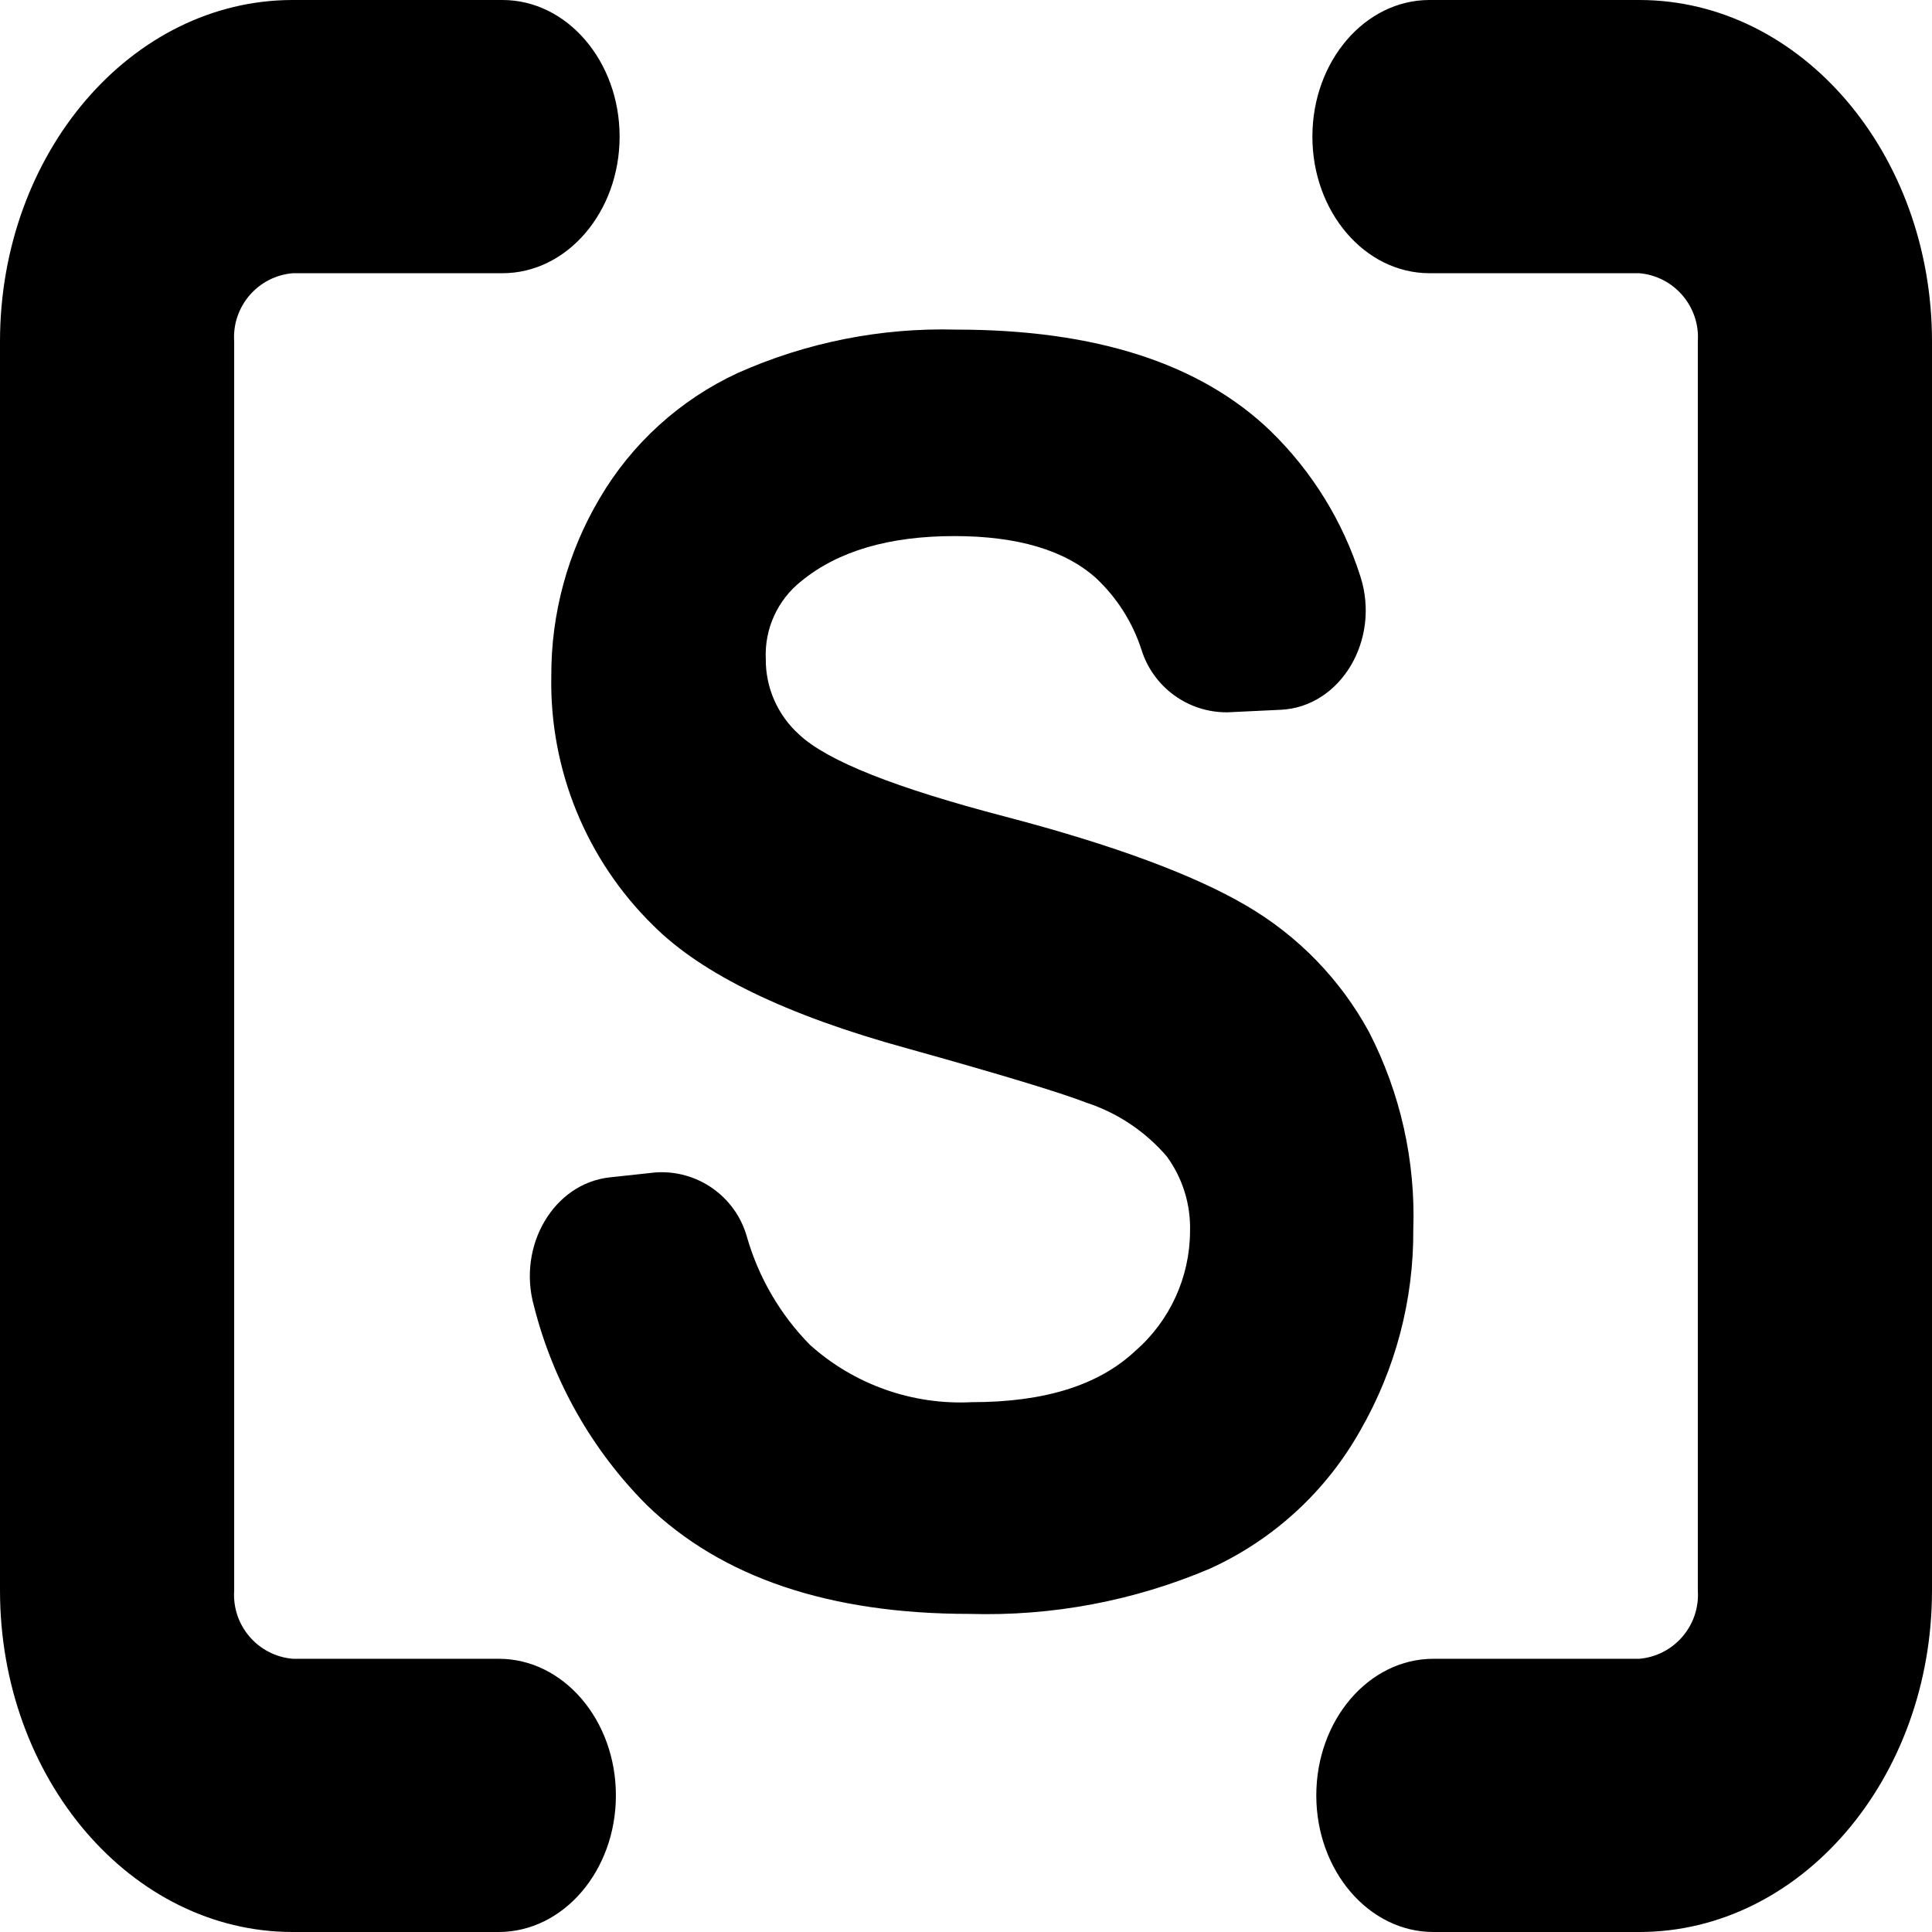
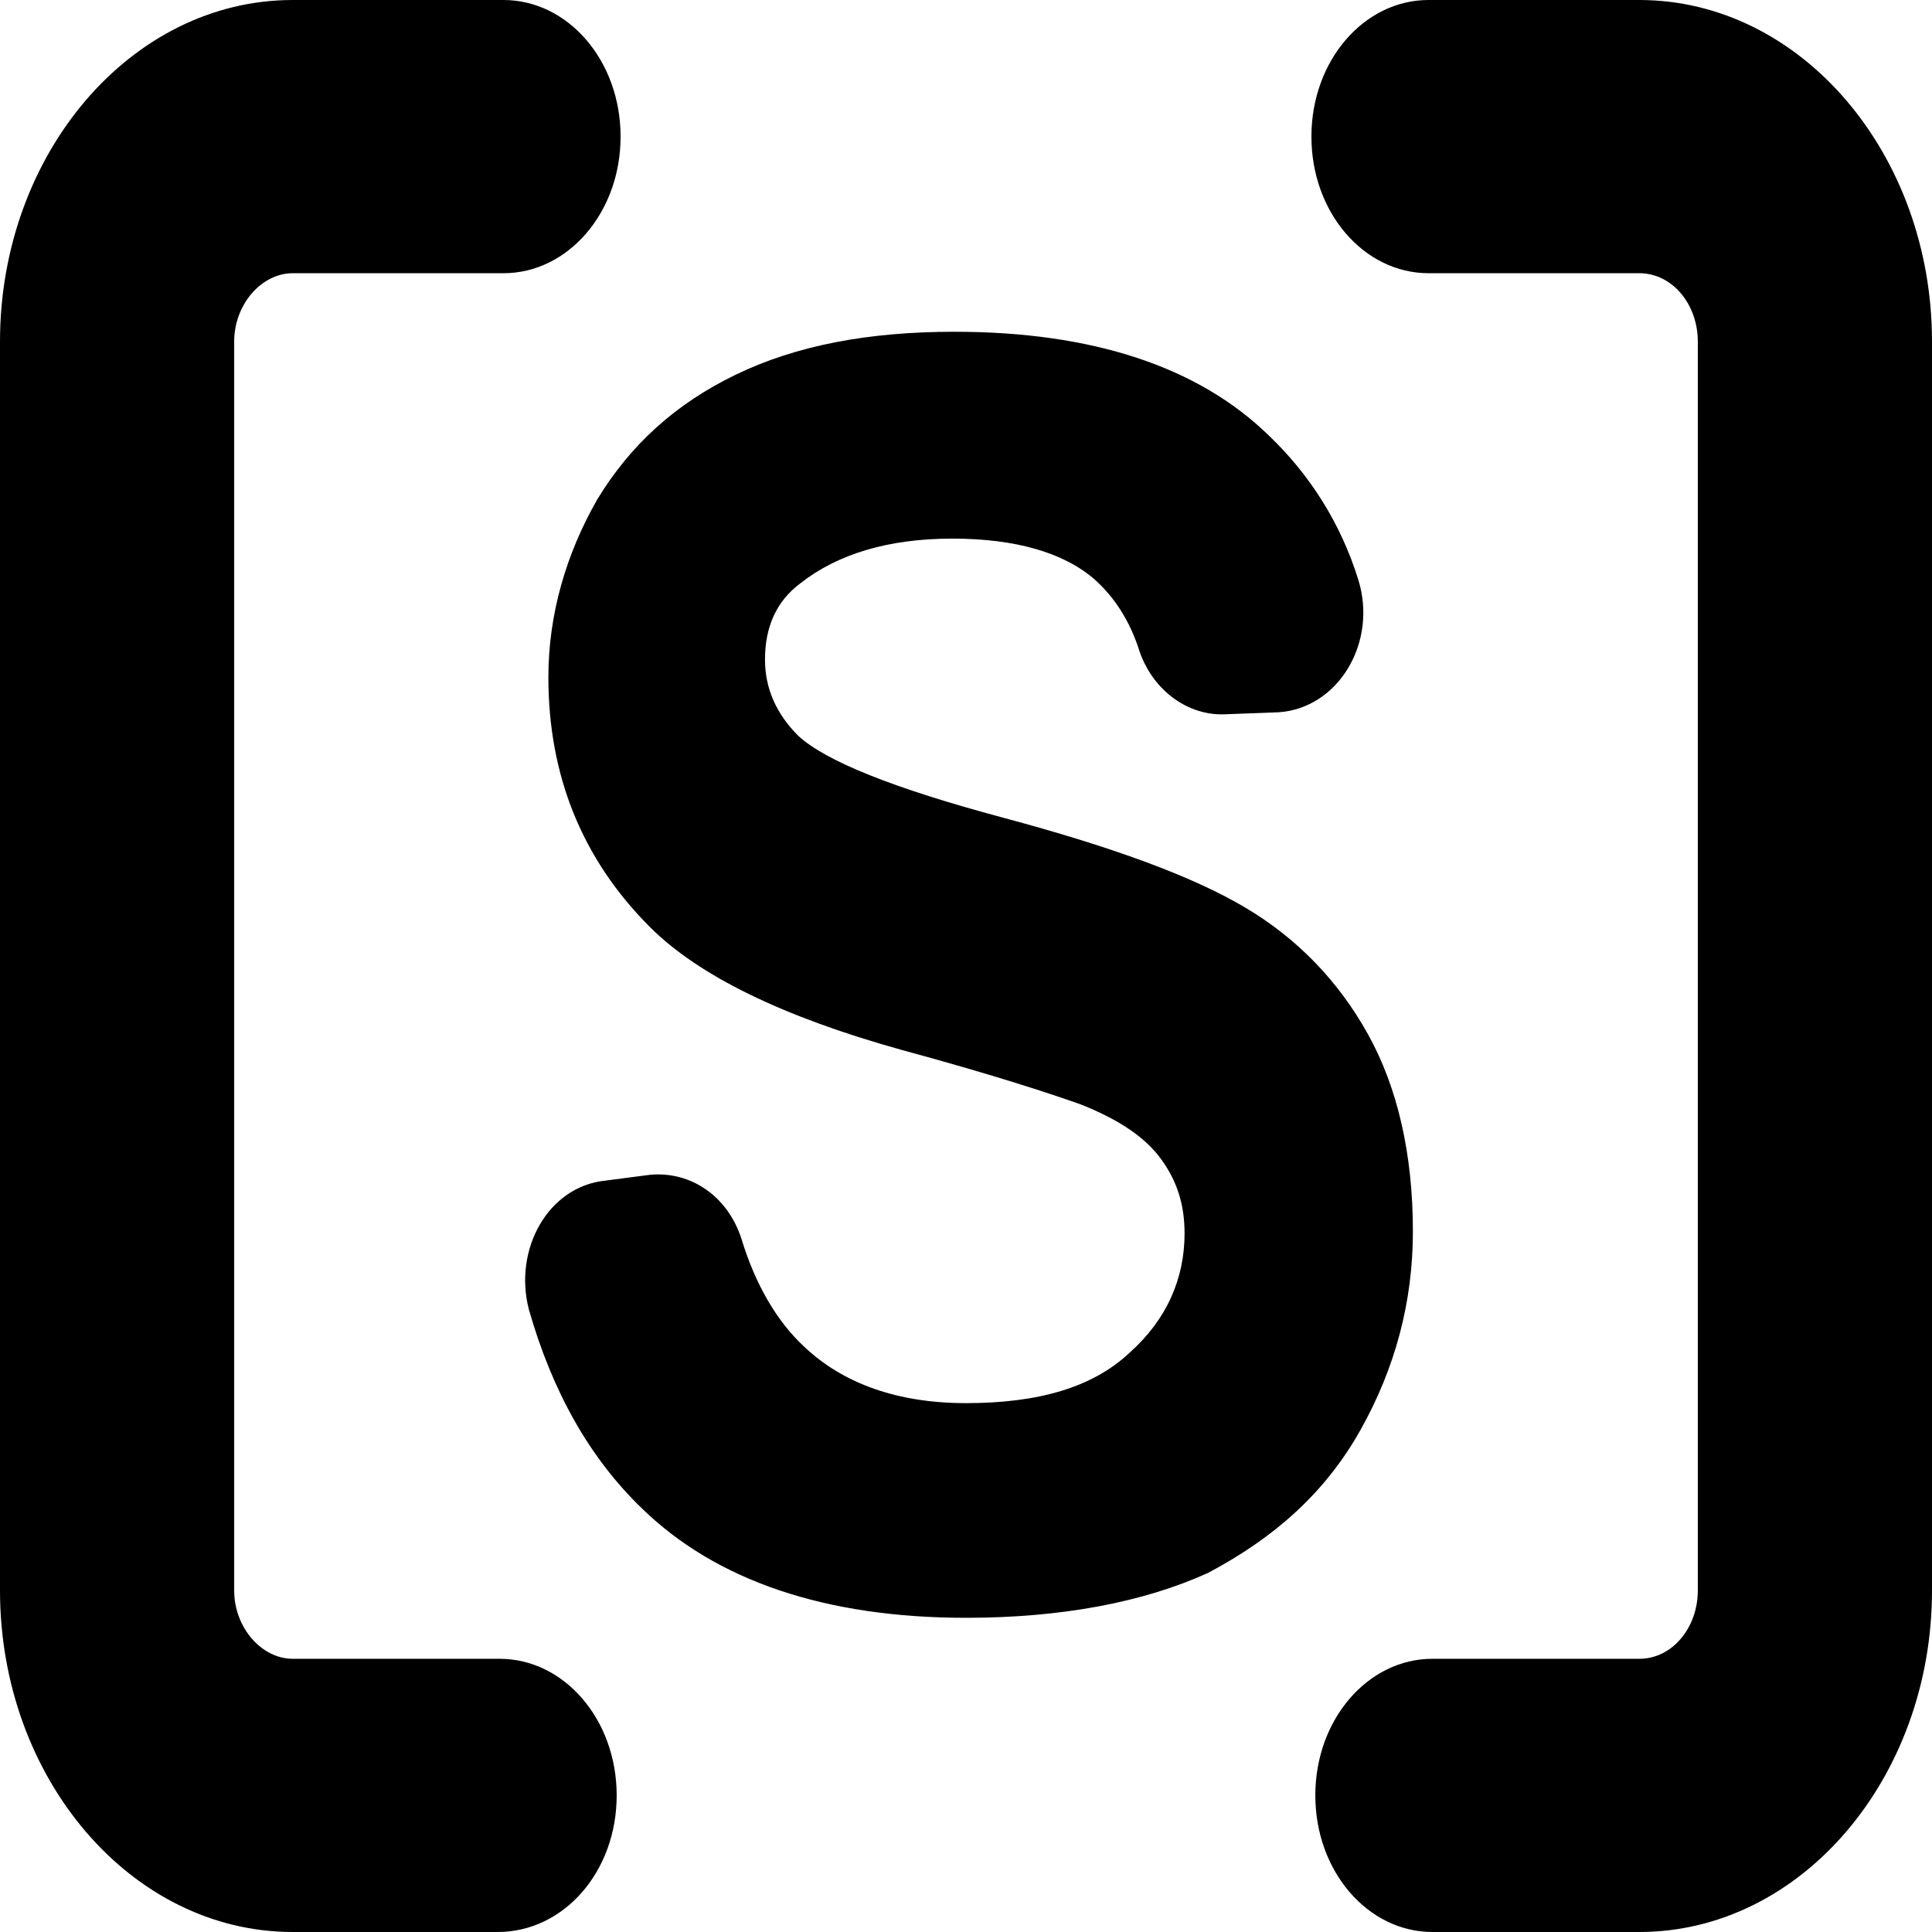
<svg xmlns="http://www.w3.org/2000/svg" viewBox="0 0 99 99">
  <g id="Layer_2" data-name="Layer 2">
    <g id="Capa_1" data-name="Capa 1">
-       <path d="M31.56,92c0-3.86-2.69-7-6-7H15a3.29,3.29,0,0,1-3-3.5v-64A3.29,3.29,0,0,1,15,14H25.75c3.31,0,6-3.14,6-7s-2.69-7-6-7H15C6.73,0,0,7.85,0,17.5v64C0,91.15,6.73,99,15,99H25.55C28.87,99,31.56,95.86,31.56,92Z" />
-       <path d="M73.45,99H84c8.27,0,15-7.85,15-17.5v-64C99,7.85,92.27,0,84,0H73.25c-3.31,0-6,3.14-6,7s2.69,7,6,7H84a3.29,3.29,0,0,1,3,3.5v64A3.29,3.29,0,0,1,84,85H73.45c-3.31,0-6,3.14-6,7S70.14,99,73.45,99Z" />
-       <path d="M69.71,73.29A20.39,20.39,0,0,0,72.42,63a20.55,20.55,0,0,0-2.27-10.12,16.76,16.76,0,0,0-6.28-6.47c-2.67-1.57-6.8-3.11-12.38-4.57S42.39,39,40.94,37.63a5.15,5.15,0,0,1-1.7-3.86,4.81,4.81,0,0,1,1.83-4q2.82-2.3,7.83-2.3,4.85,0,7.26,2.15a8.7,8.7,0,0,1,2.33,3.67,4.57,4.57,0,0,0,4.42,3.21l2.73-.13c3.07-.15,5.11-3.6,4.07-6.83a18,18,0,0,0-4.6-7.45Q59.71,16.89,49,16.89a25.76,25.76,0,0,0-11.19,2.22,16,16,0,0,0-7.09,6.44,17.69,17.69,0,0,0-2.47,9.09,17.42,17.42,0,0,0,5.23,12.79c2.48,2.48,6.8,4.59,13,6.29q7.17,2,9.18,2.78a9.2,9.2,0,0,1,4.13,2.76,6.2,6.2,0,0,1,1.19,3.83,8.17,8.17,0,0,1-2.81,6.14c-1.88,1.76-4.65,2.62-8.36,2.62a11.54,11.54,0,0,1-8.31-2.94,13,13,0,0,1-3.22-5.51,4.54,4.54,0,0,0-4.71-3.32l-2.32.25c-2.88.31-4.75,3.51-3.89,6.59a22.12,22.12,0,0,0,5.78,10.2q5.77,5.58,16.55,5.58A29.22,29.22,0,0,0,62,80.38,16.83,16.83,0,0,0,69.71,73.29Z" />
+       <path d="M31.6,92c0-3.9-2.7-7-6-7H15c-1.6,0-3-1.6-3-3.5v-64c0-1.9,1.4-3.5,3-3.5h10.8c3.3,0,6-3.1,6-7s-2.7-7-6-7H15  C6.7,0,0,7.9,0,17.5v64C0,91.1,6.7,99,15,99h10.5C28.9,99,31.6,95.9,31.6,92z M73.4,99H84c8.3,0,15-7.9,15-17.5v-64  C99,7.9,92.3,0,84,0H73.2c-3.3,0-6,3.1-6,7s2.7,7,6,7H84c1.7,0,3,1.6,3,3.5v64c0,1.9-1.3,3.5-3,3.5H73.4c-3.3,0-6,3.1-6,7  S70.1,99,73.4,99z M69.7,73.3c1.8-3.2,2.7-6.6,2.7-10.2c0-4-0.8-7.4-2.3-10.1c-1.5-2.7-3.6-4.9-6.3-6.5c-2.7-1.6-6.8-3.1-12.4-4.6  c-5.6-1.5-9.1-2.9-10.5-4.2c-1.1-1.1-1.7-2.4-1.7-3.9c0-1.7,0.6-3,1.8-3.9c1.9-1.5,4.5-2.3,7.8-2.3c3.2,0,5.7,0.7,7.3,2.1  c1,0.9,1.8,2.1,2.3,3.7c0.7,2,2.5,3.3,4.4,3.2l2.7-0.1c3.1-0.2,5.1-3.6,4.1-6.8c-0.9-2.9-2.5-5.4-4.6-7.4c-3.6-3.5-9-5.3-16.1-5.3  c-4.4,0-8.1,0.7-11.2,2.2c-3.1,1.5-5.4,3.6-7.1,6.4c-1.6,2.8-2.5,5.9-2.5,9.1c0,5,1.7,9.3,5.2,12.8c2.5,2.5,6.8,4.6,12.9,6.3  c4.8,1.3,7.8,2.3,9.2,2.8c2,0.8,3.3,1.7,4.1,2.8c0.8,1.1,1.2,2.3,1.2,3.8c0,2.3-0.9,4.4-2.8,6.1c-1.9,1.8-4.7,2.6-8.4,2.6  c-3.5,0-6.3-1-8.3-2.9c-1.4-1.3-2.5-3.2-3.2-5.5c-0.7-2.2-2.6-3.5-4.7-3.3l-2.3,0.3c-2.9,0.3-4.7,3.5-3.9,6.6  c1.2,4.2,3.1,7.6,5.8,10.2c3.8,3.7,9.4,5.6,16.6,5.6c4.9,0,9.1-0.8,12.4-2.3C65.3,78.8,67.9,76.5,69.7,73.3z" />
    </g>
  </g>
</svg>
